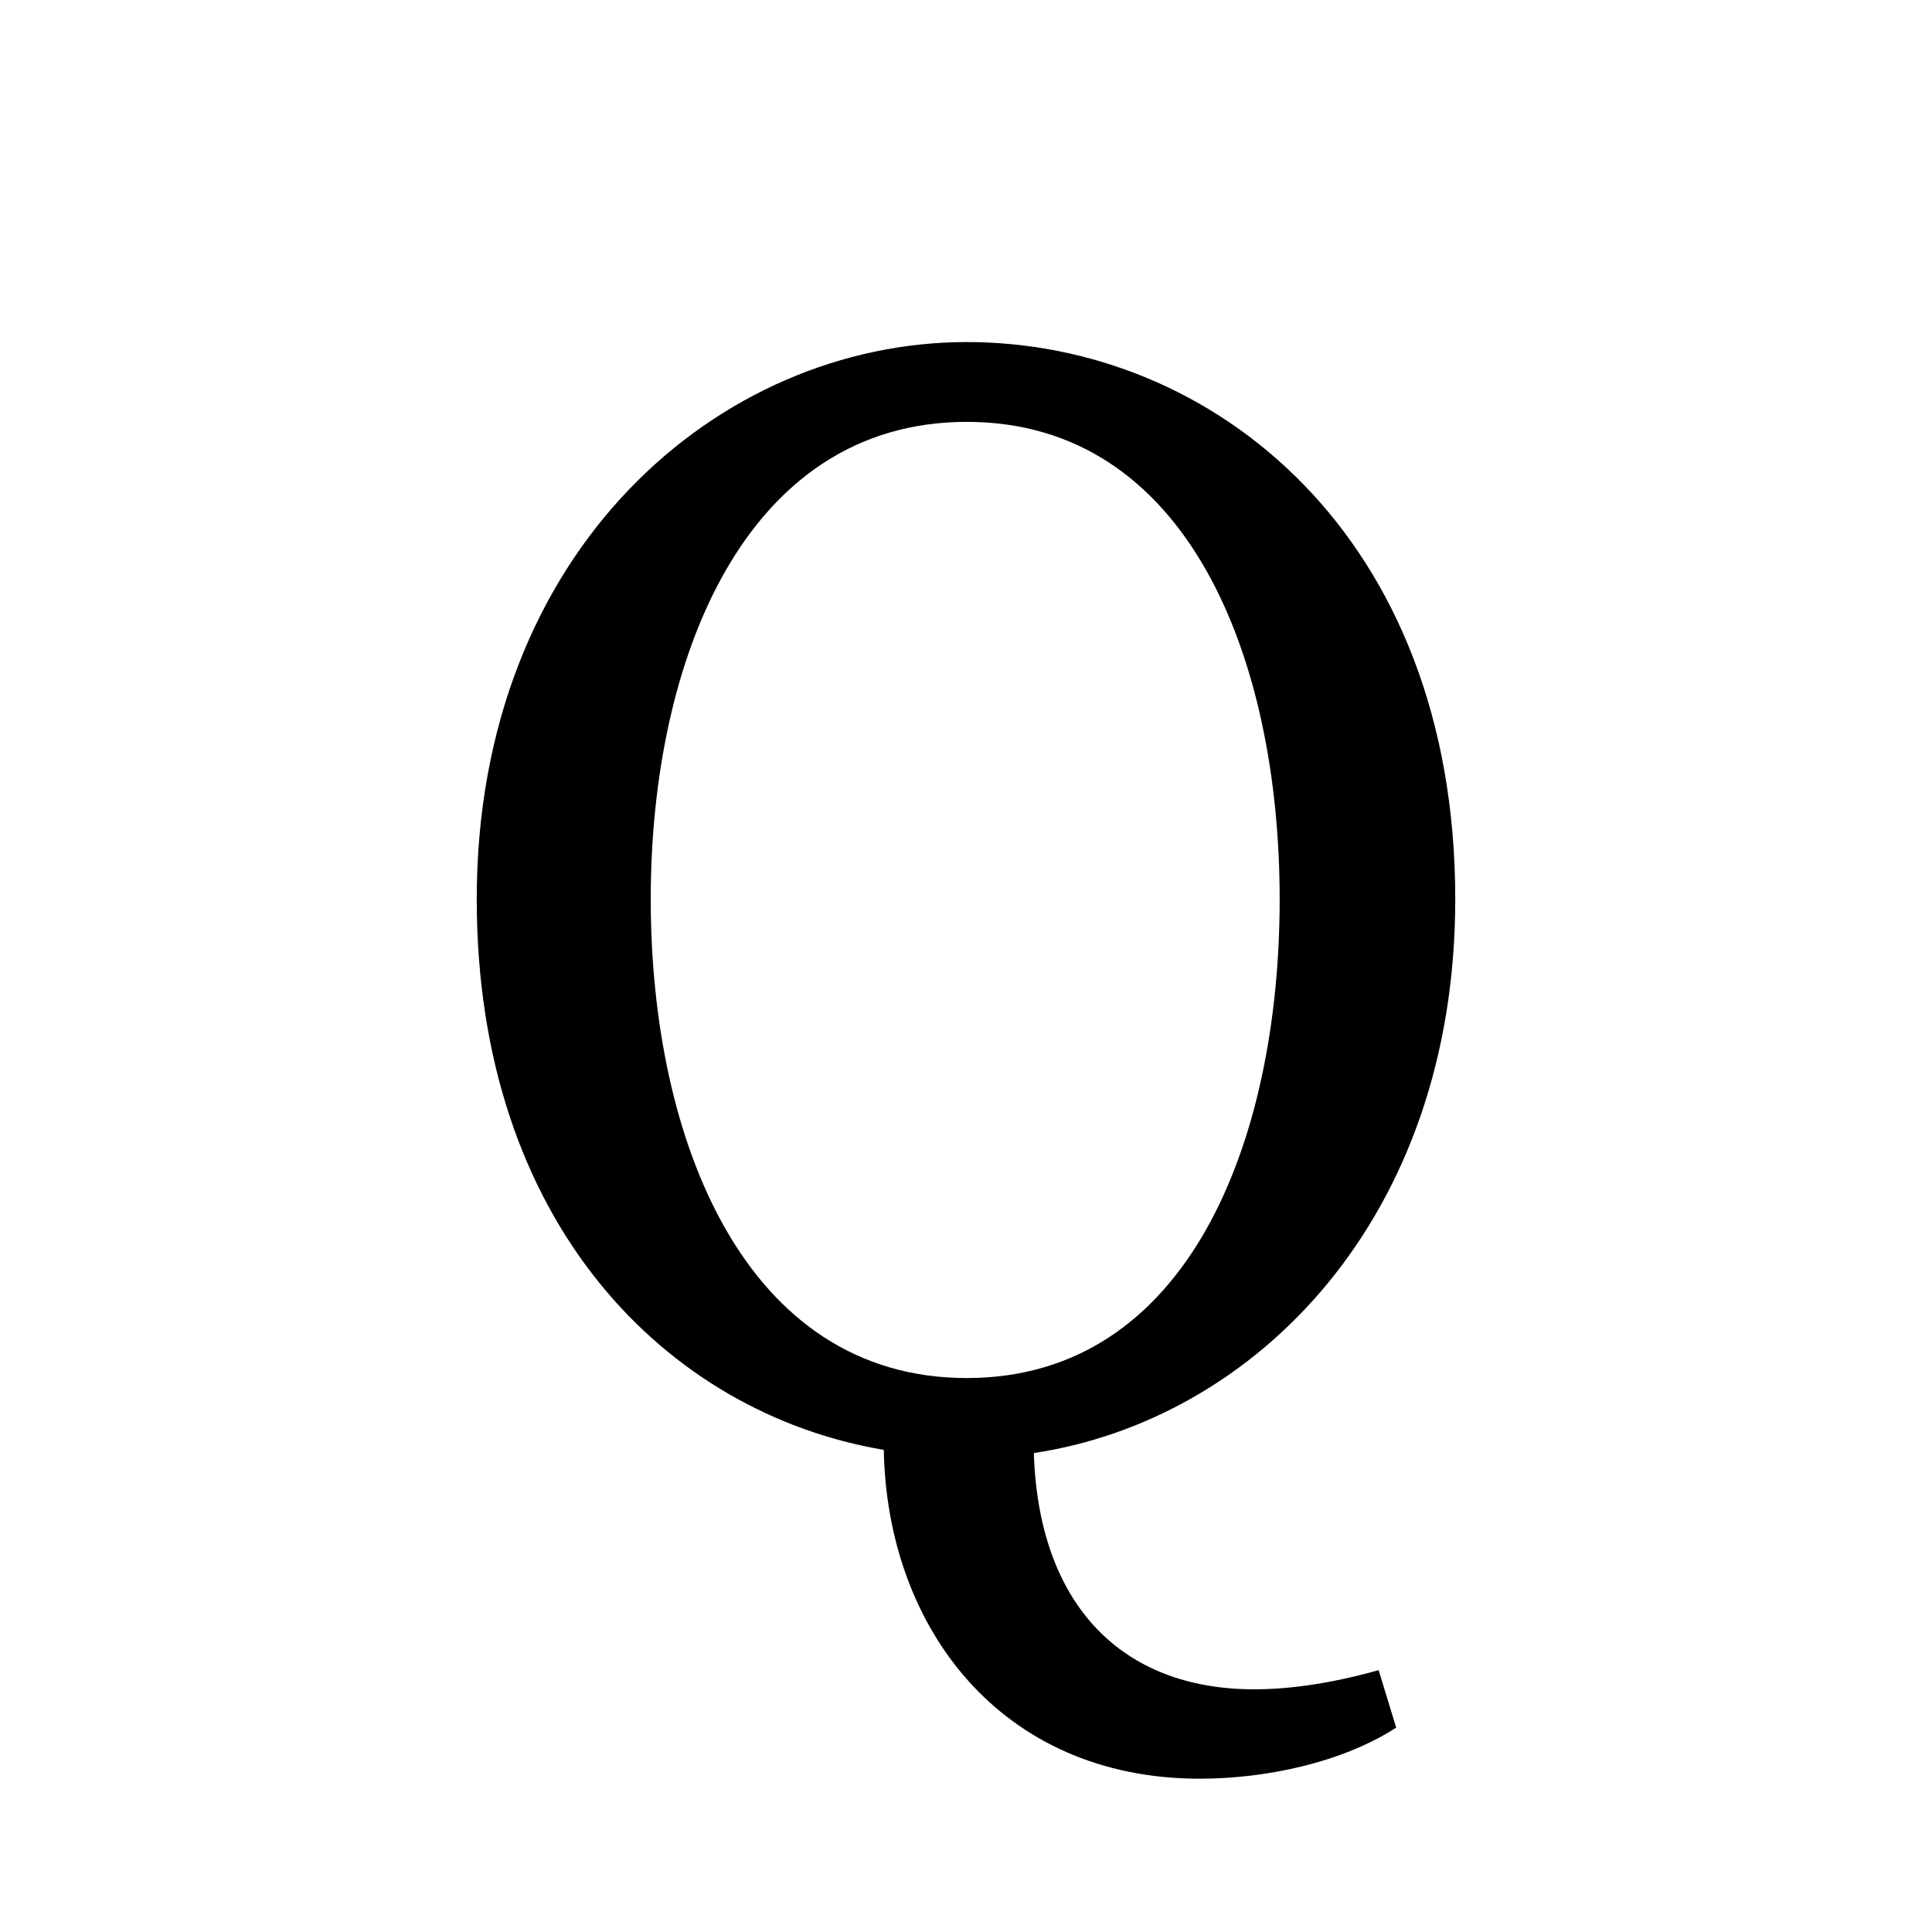
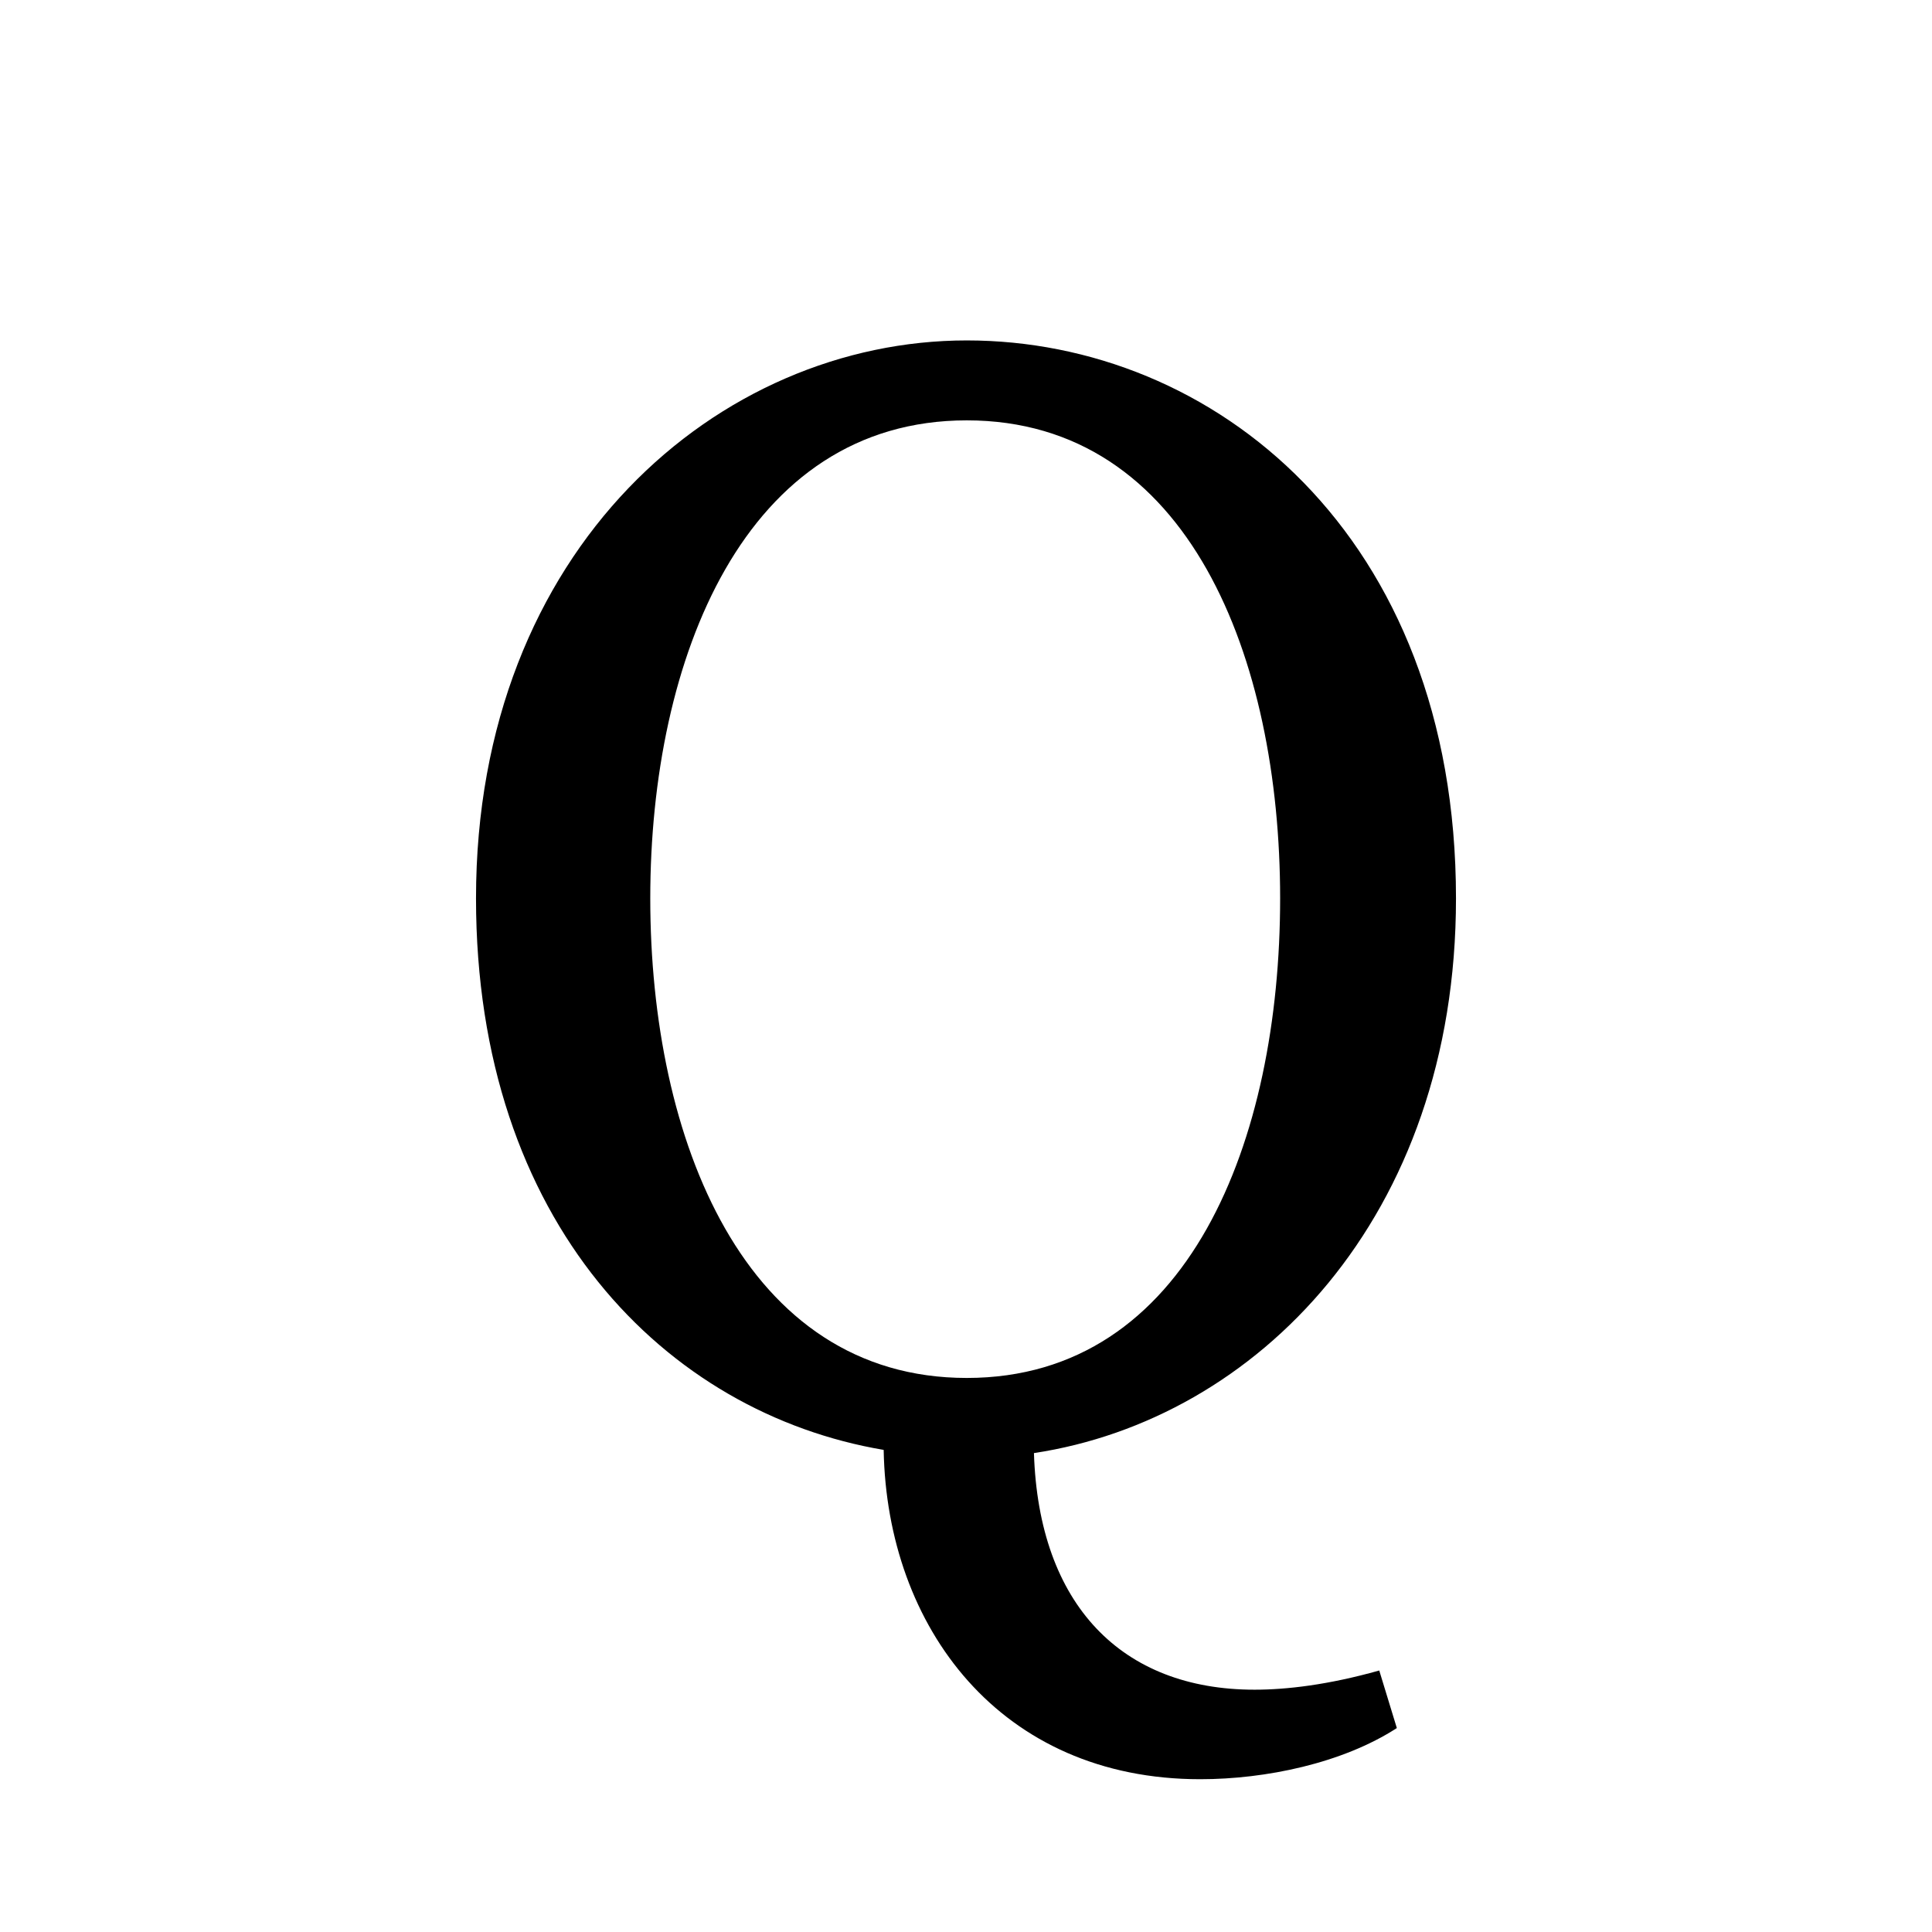
<svg xmlns="http://www.w3.org/2000/svg" height="512" width="512">
  <style>
path { fill: black; fill-rule: nonzero; }
</style>
-   <g transform="translate(8 8) scale(0.4230277) translate(232.75 879.375) scale(1 -1)">
+   <g transform="translate(8 8) scale(0.42366) translate(231.875 878.0625) scale(1 -1)">
    <path d="M156,335 c0,150,59,299,198,299 c139,0,196,-149,196,-299 c0,-151,-57,-300,-196,-300 c-139,0,-198,149,-198,300 z M612,-148 c-32,-9,-58,-12,-78,-12 c-83,0,-135,53,-138,148 c139,21,264,147,264,347 c0,228,-152,349,-306,349 c-155,0,-307,-130,-307,-349 c0,-203,119,-322,255,-345 c2,-111,73,-206,198,-206 c41,0,89,10,123,32 z" />
  </g>
</svg>
